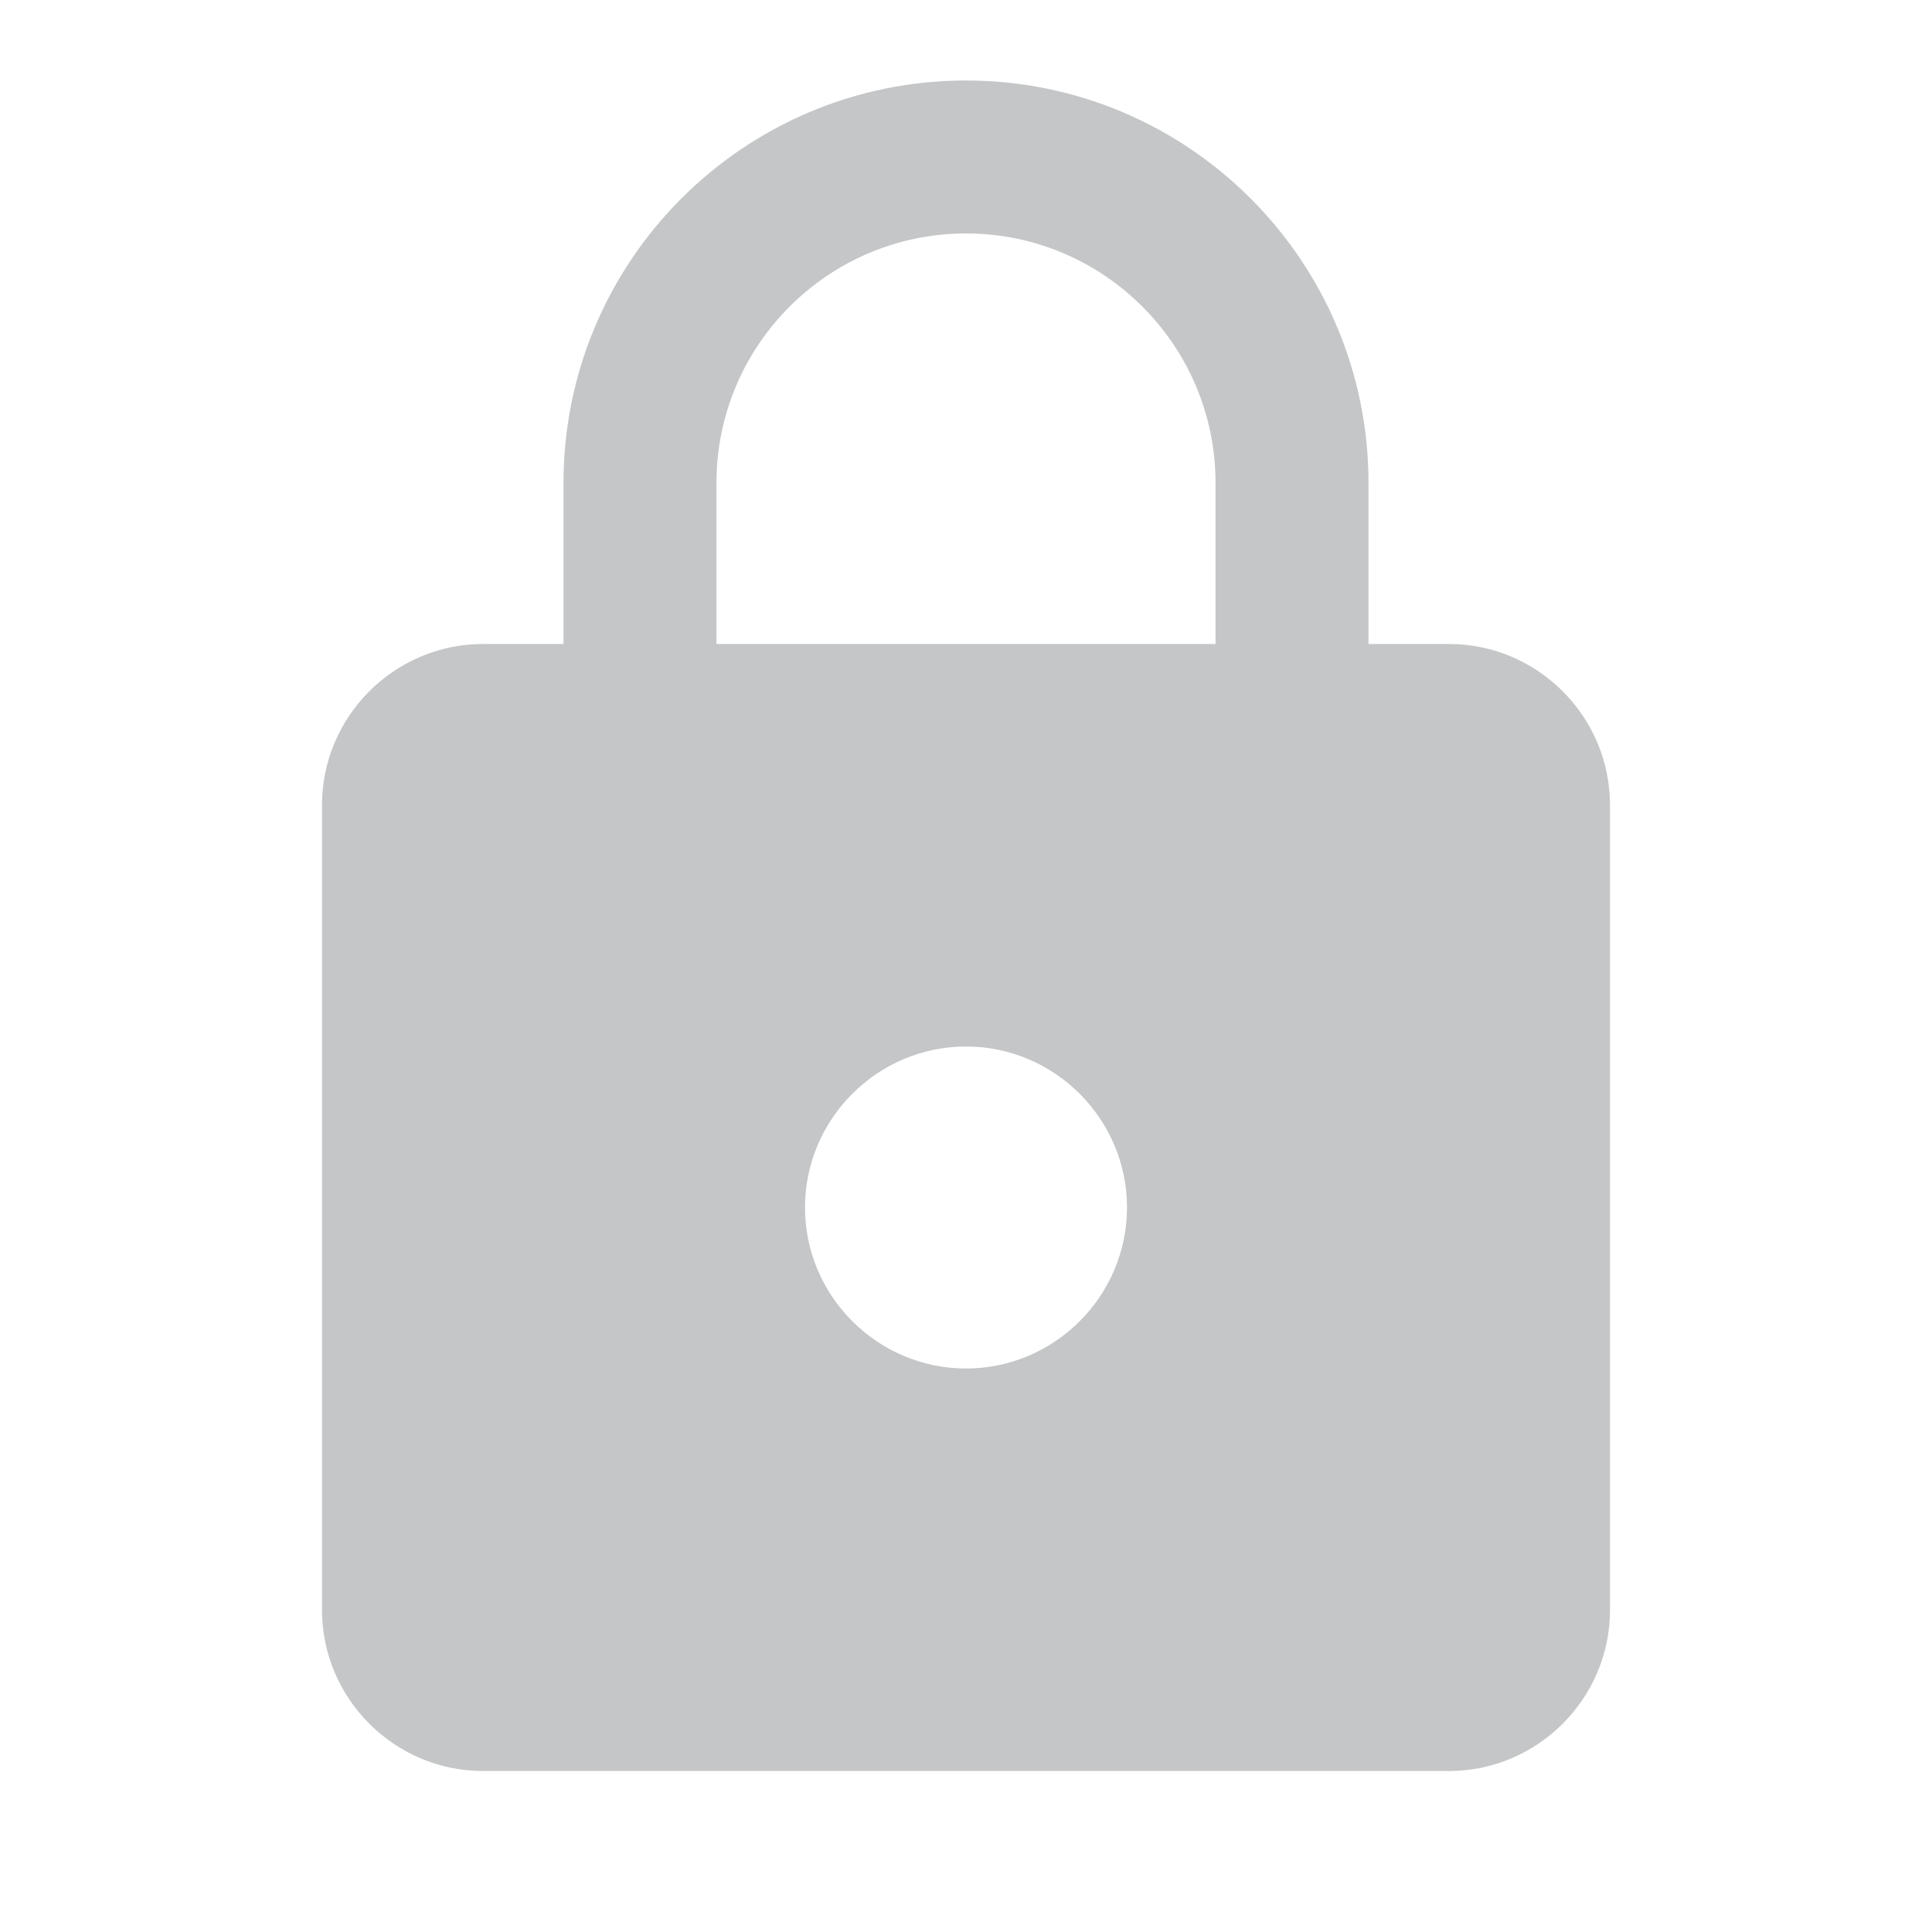
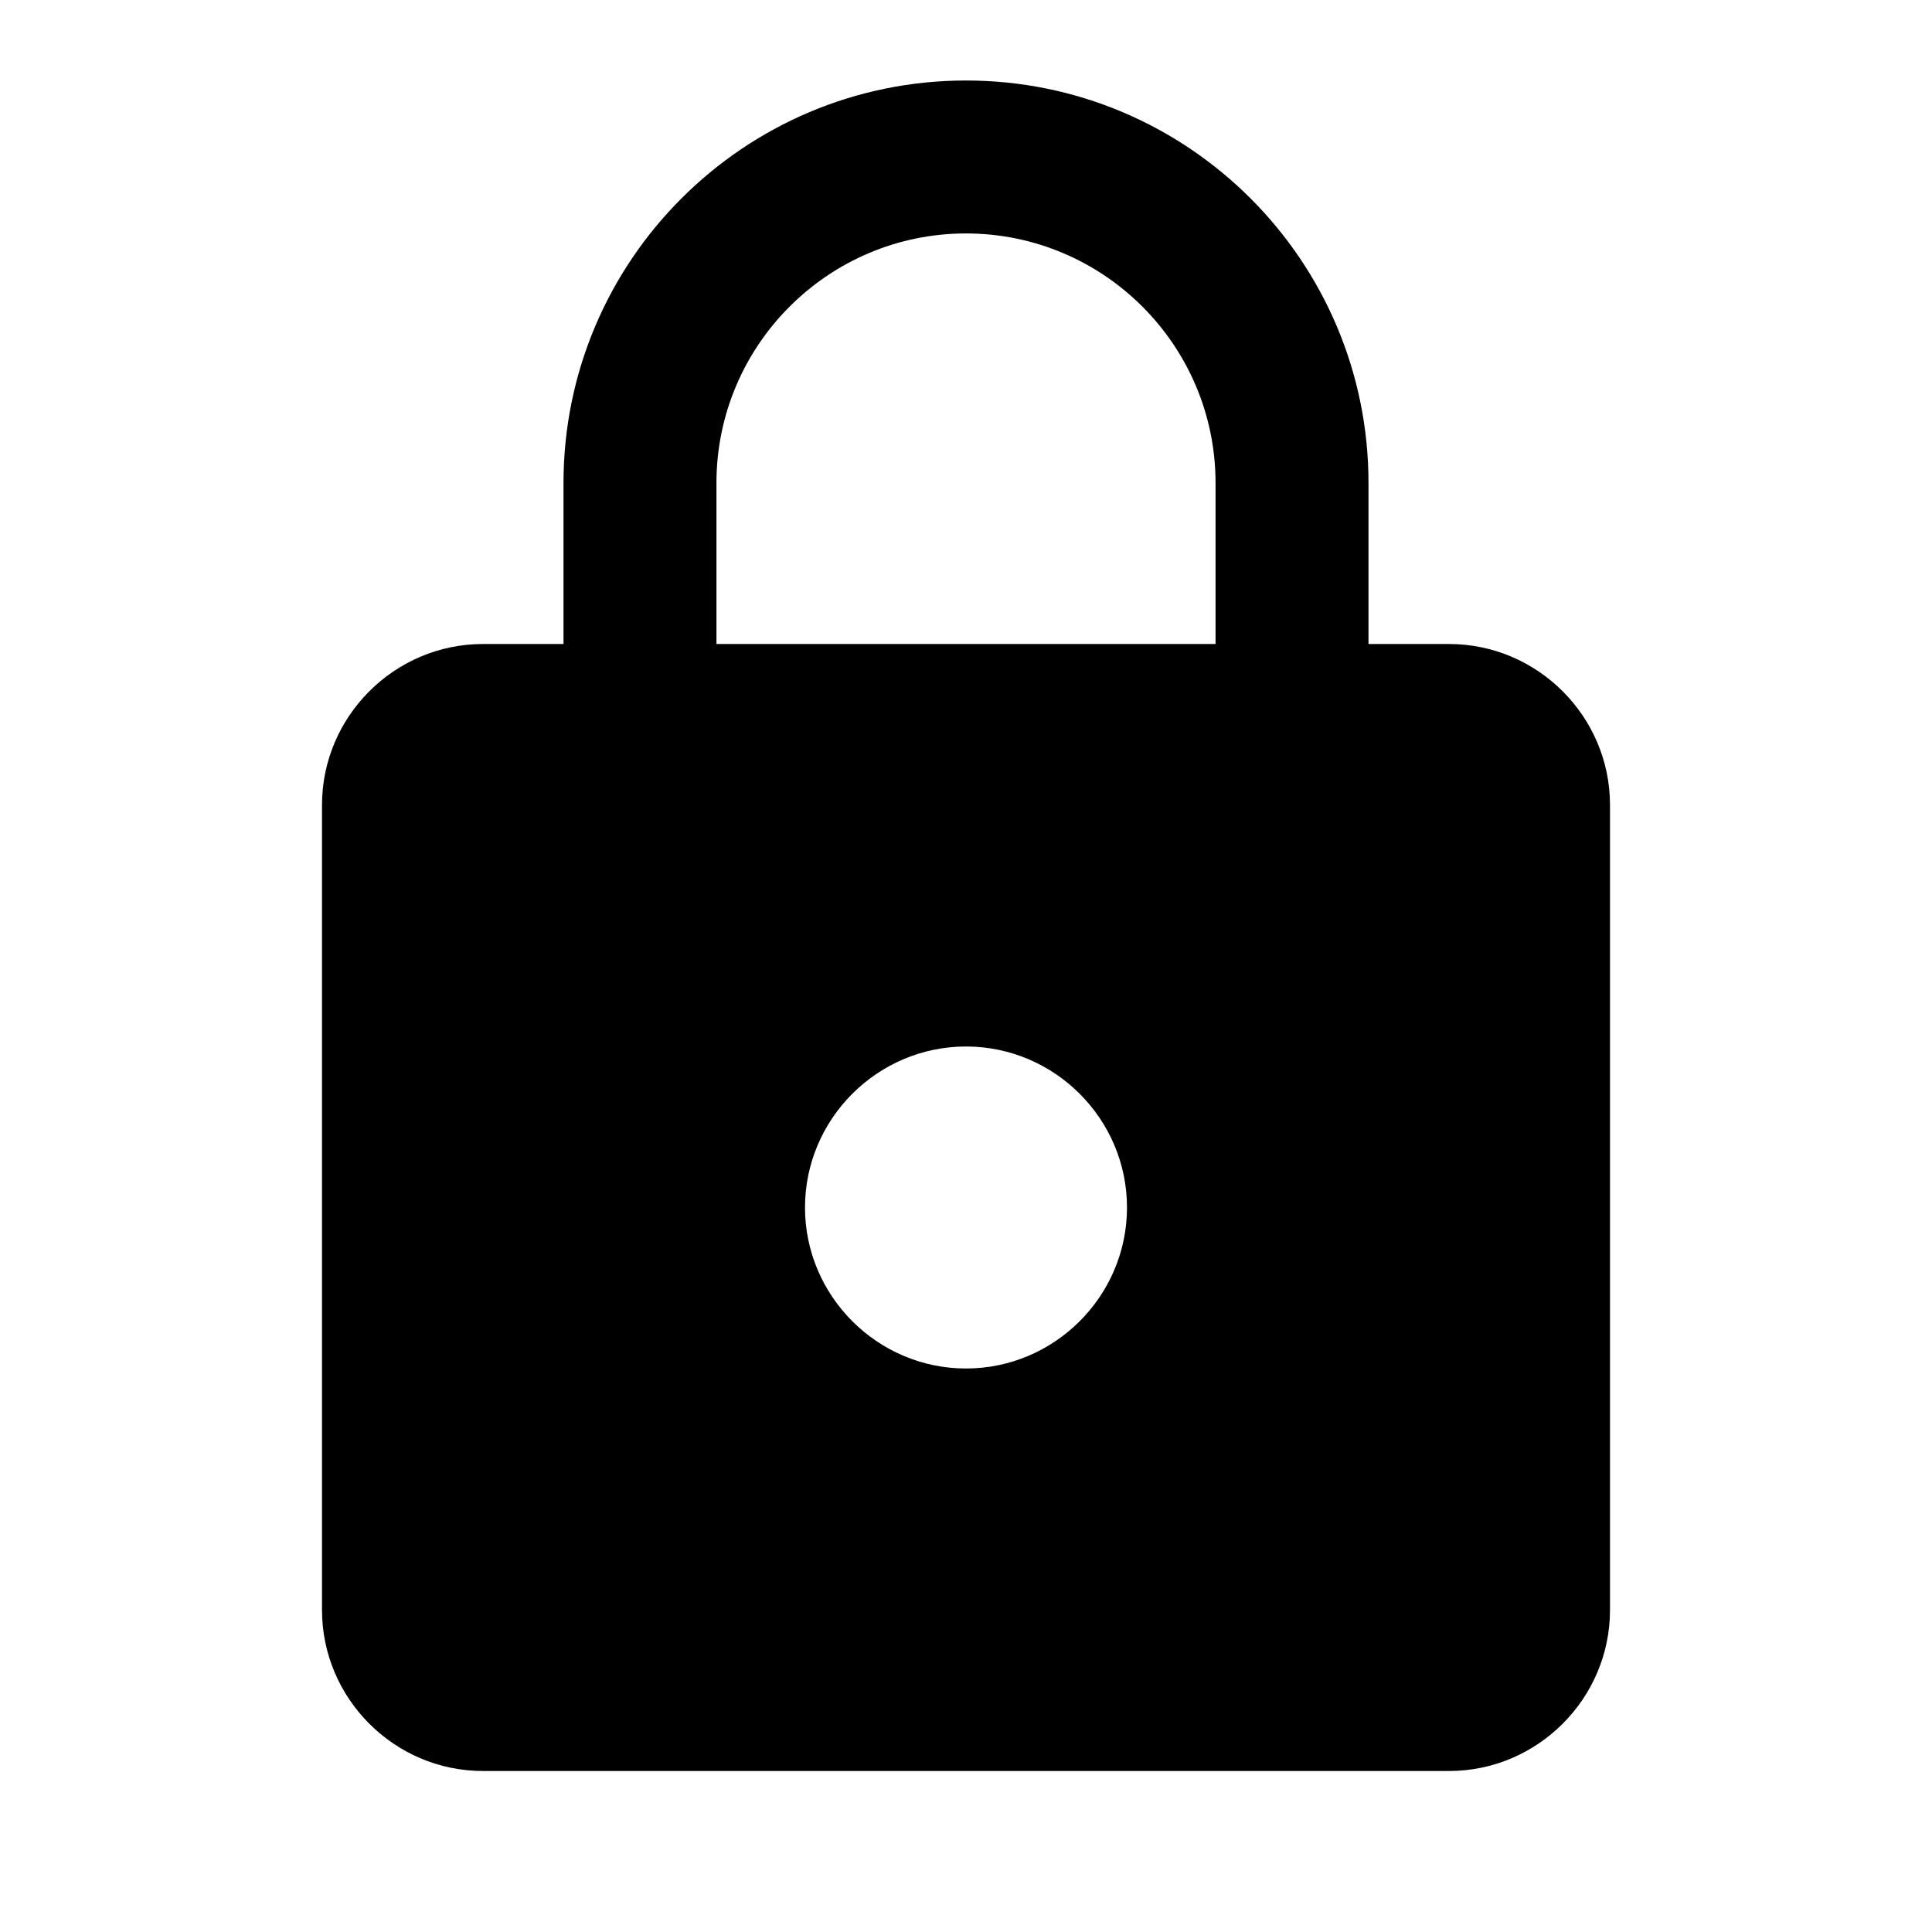
- <svg xmlns="http://www.w3.org/2000/svg" viewBox="0 0 24 24" fill="#c4c6c7" width="36px" height="36px">
+ <svg xmlns="http://www.w3.org/2000/svg" viewBox="0 0 24 24" width="25" height="25">
  <path d="M0 0h24v24H0z" fill="none" />
  <path d="M18 8h-1V6c0-2.76-2.24-5-5-5S7 3.24 7 6v2H6c-1.1 0-2 .9-2 2v10c0 1.1.9 2 2 2h12c1.1 0 2-.9 2-2V10c0-1.1-.9-2-2-2zm-6 9c-1.1 0-2-.9-2-2s.9-2 2-2 2 .9 2 2-.9 2-2 2zm3.1-9H8.9V6c0-1.71 1.39-3.1 3.1-3.1 1.71 0 3.1 1.39 3.1 3.1v2z" />
</svg>
